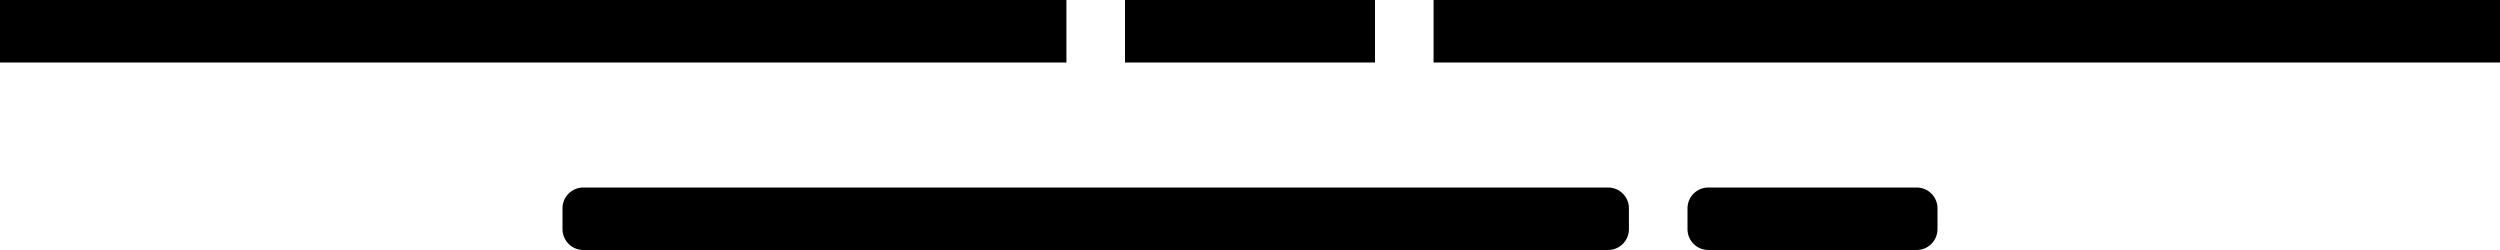
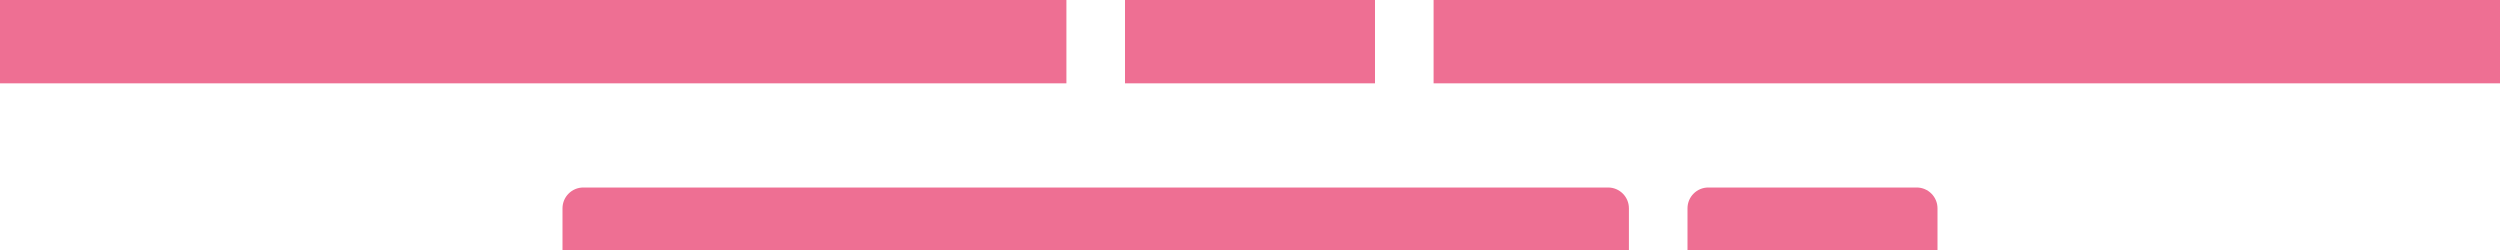
<svg xmlns="http://www.w3.org/2000/svg" width="60" height="6" viewBox="0 0 60 6">
-   <rect width="25.594" height="1.5" />
-   <rect id="Rectangle_1_copy_2" data-name="Rectangle 1 copy 2" x="34.406" width="25.594" height="1.5" />
-   <rect id="Rectangle_1_copy" data-name="Rectangle 1 copy" x="27" width="6" height="1.5" />
-   <rect id="Rectangle_1_copy_3" data-name="Rectangle 1 copy 3" x="13.5" y="4.5" width="25.594" height="1.5" rx="0.5" ry="0.5" />
-   <rect id="Rectangle_1_copy_3-2" data-name="Rectangle 1 copy 3" x="40.5" y="4.5" width="6" height="1.5" rx="0.5" ry="0.5" />
+   <rect fill="#EE6F93" width="25.594" height="2.0" />
+   <rect id="Rectangle_1_copy_2" fill="#EE6F93" data-name="Rectangle 1 copy 2" x="34.406" width="25.594" height="2.0" />
+   <rect id="Rectangle_1_copy" fill="#EE6F93" data-name="Rectangle 1 copy" x="27" width="6" height="2.0" />
+   <rect id="Rectangle_1_copy_3" fill="#EE6F93" data-name="Rectangle 1 copy 3" x="13.5" y="4.5" width="25.594" height="2.0" rx="0.5" ry="0.5" />
+   <rect id="Rectangle_1_copy_3-2" fill="#EE6F93" data-name="Rectangle 1 copy 3" x="40.5" y="4.5" width="6" height="2.0" rx="0.5" ry="0.5" />
</svg>
